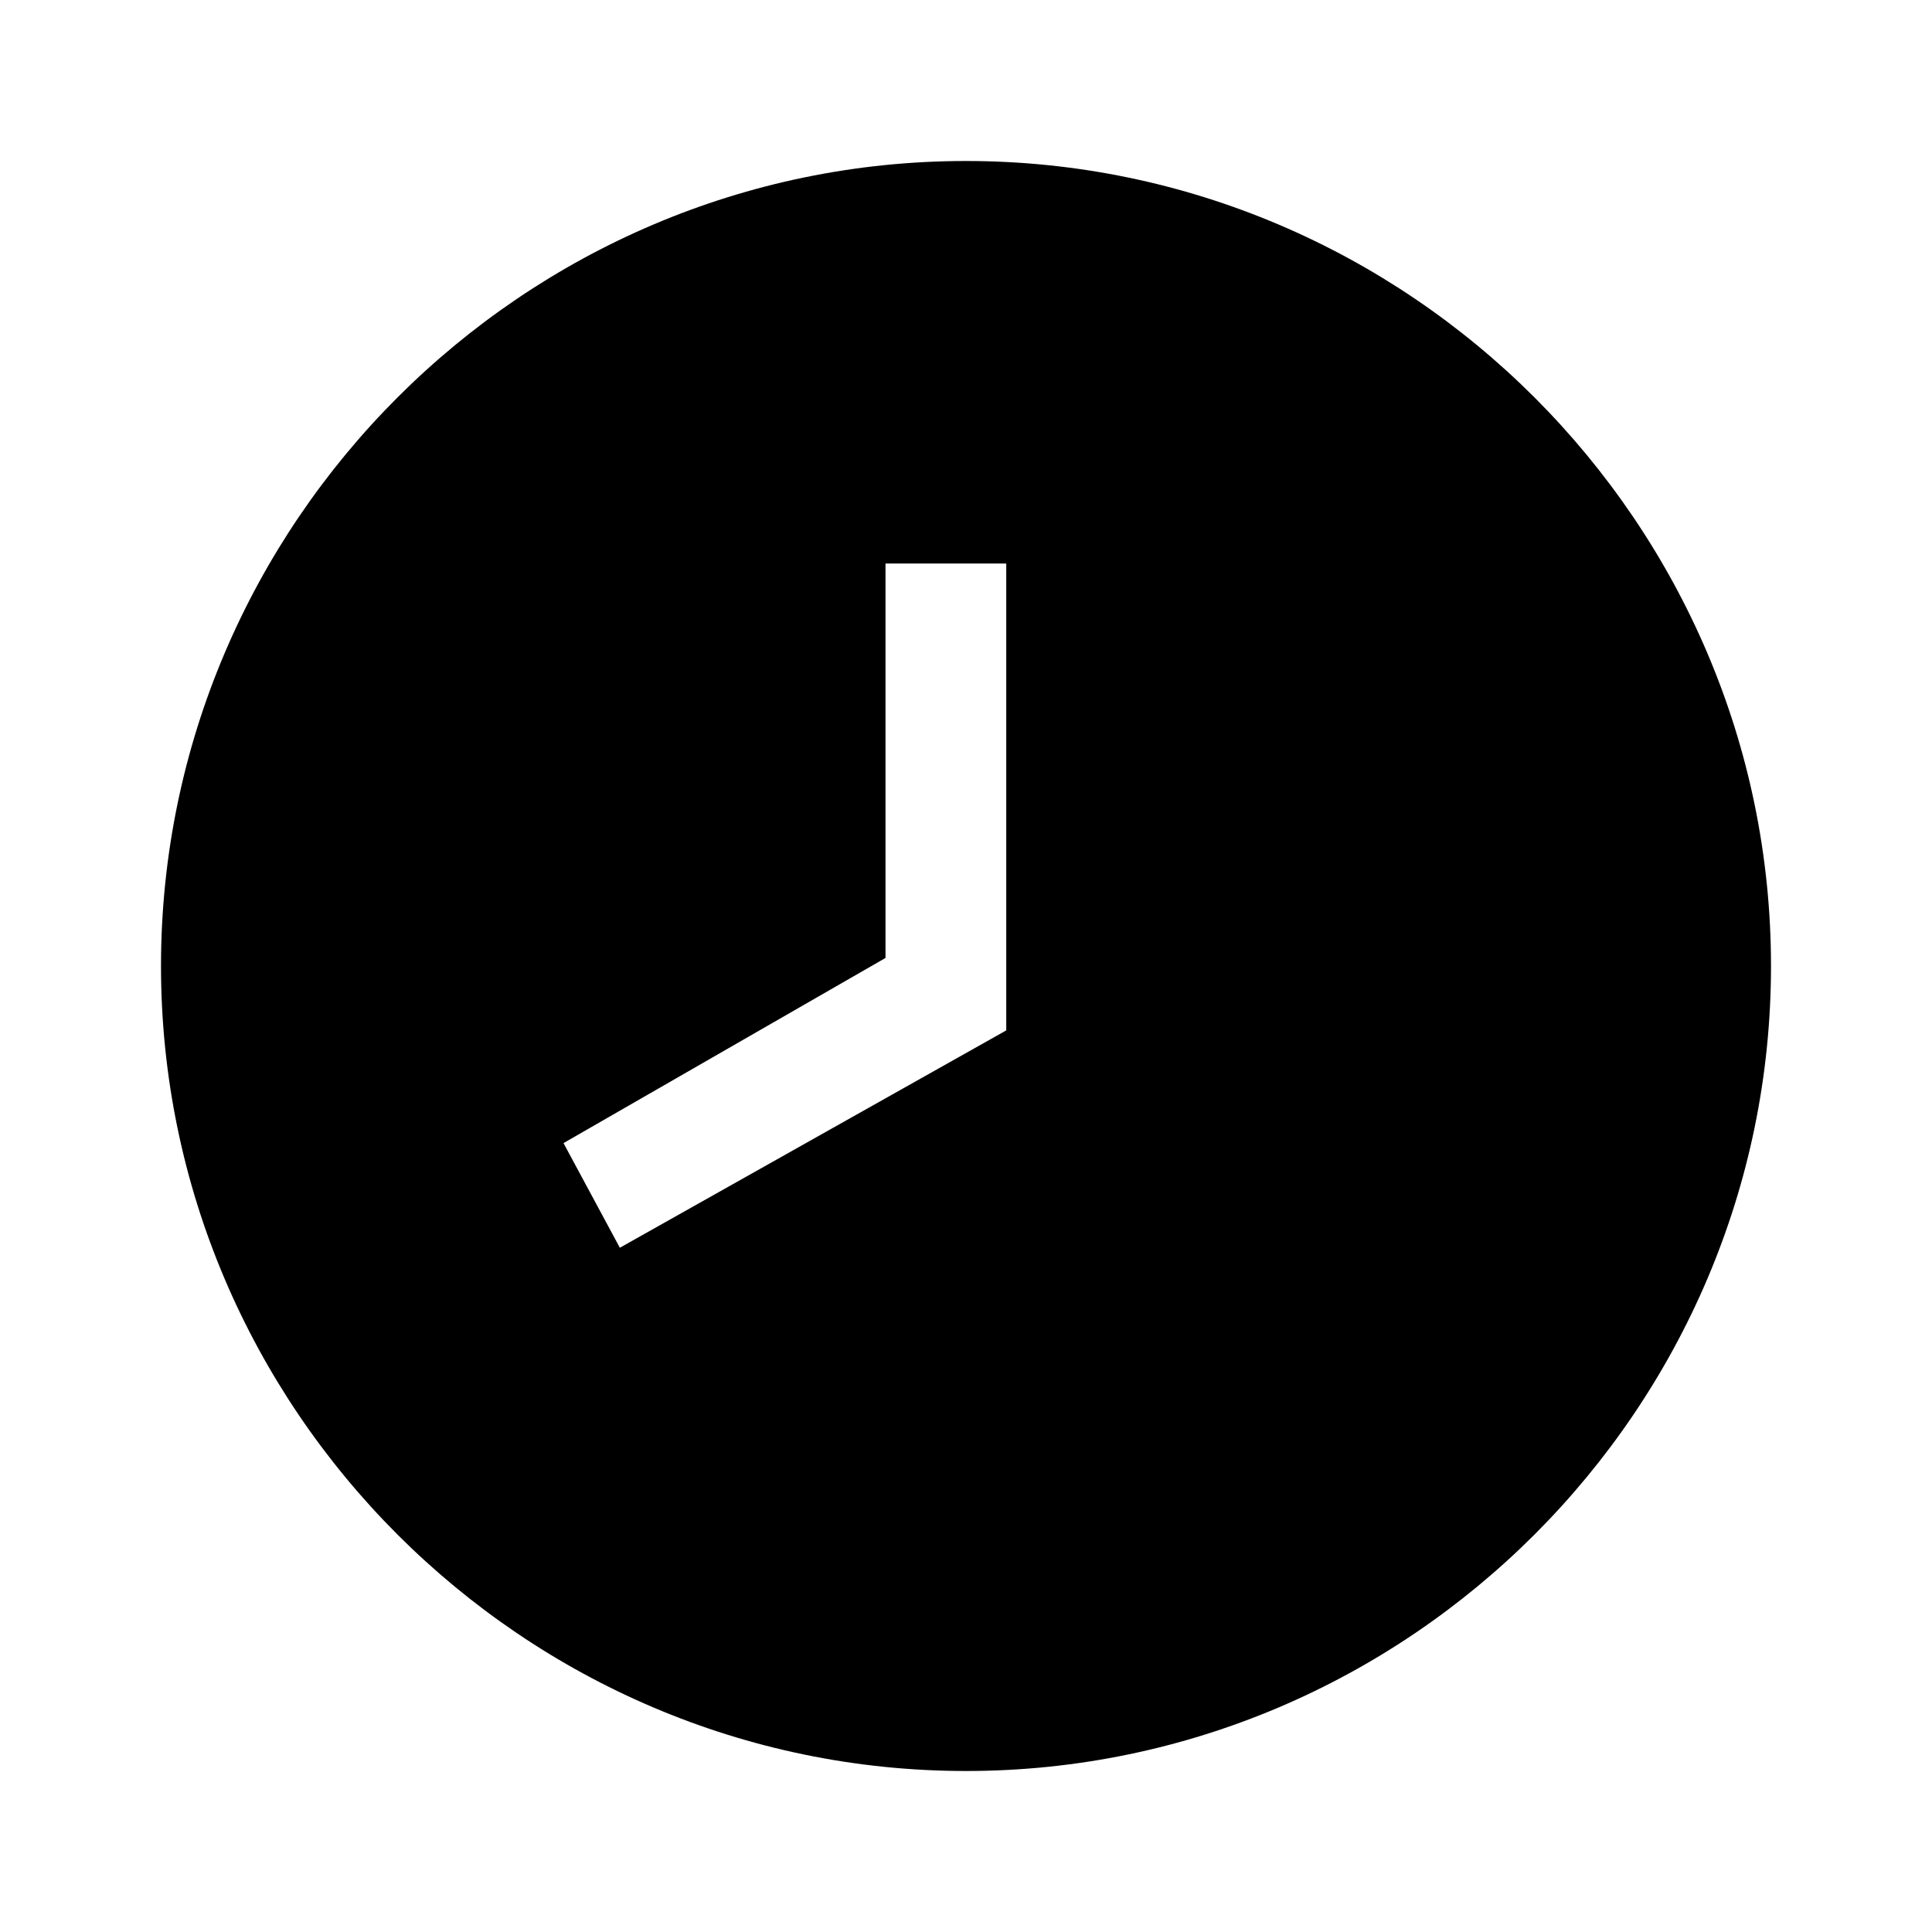
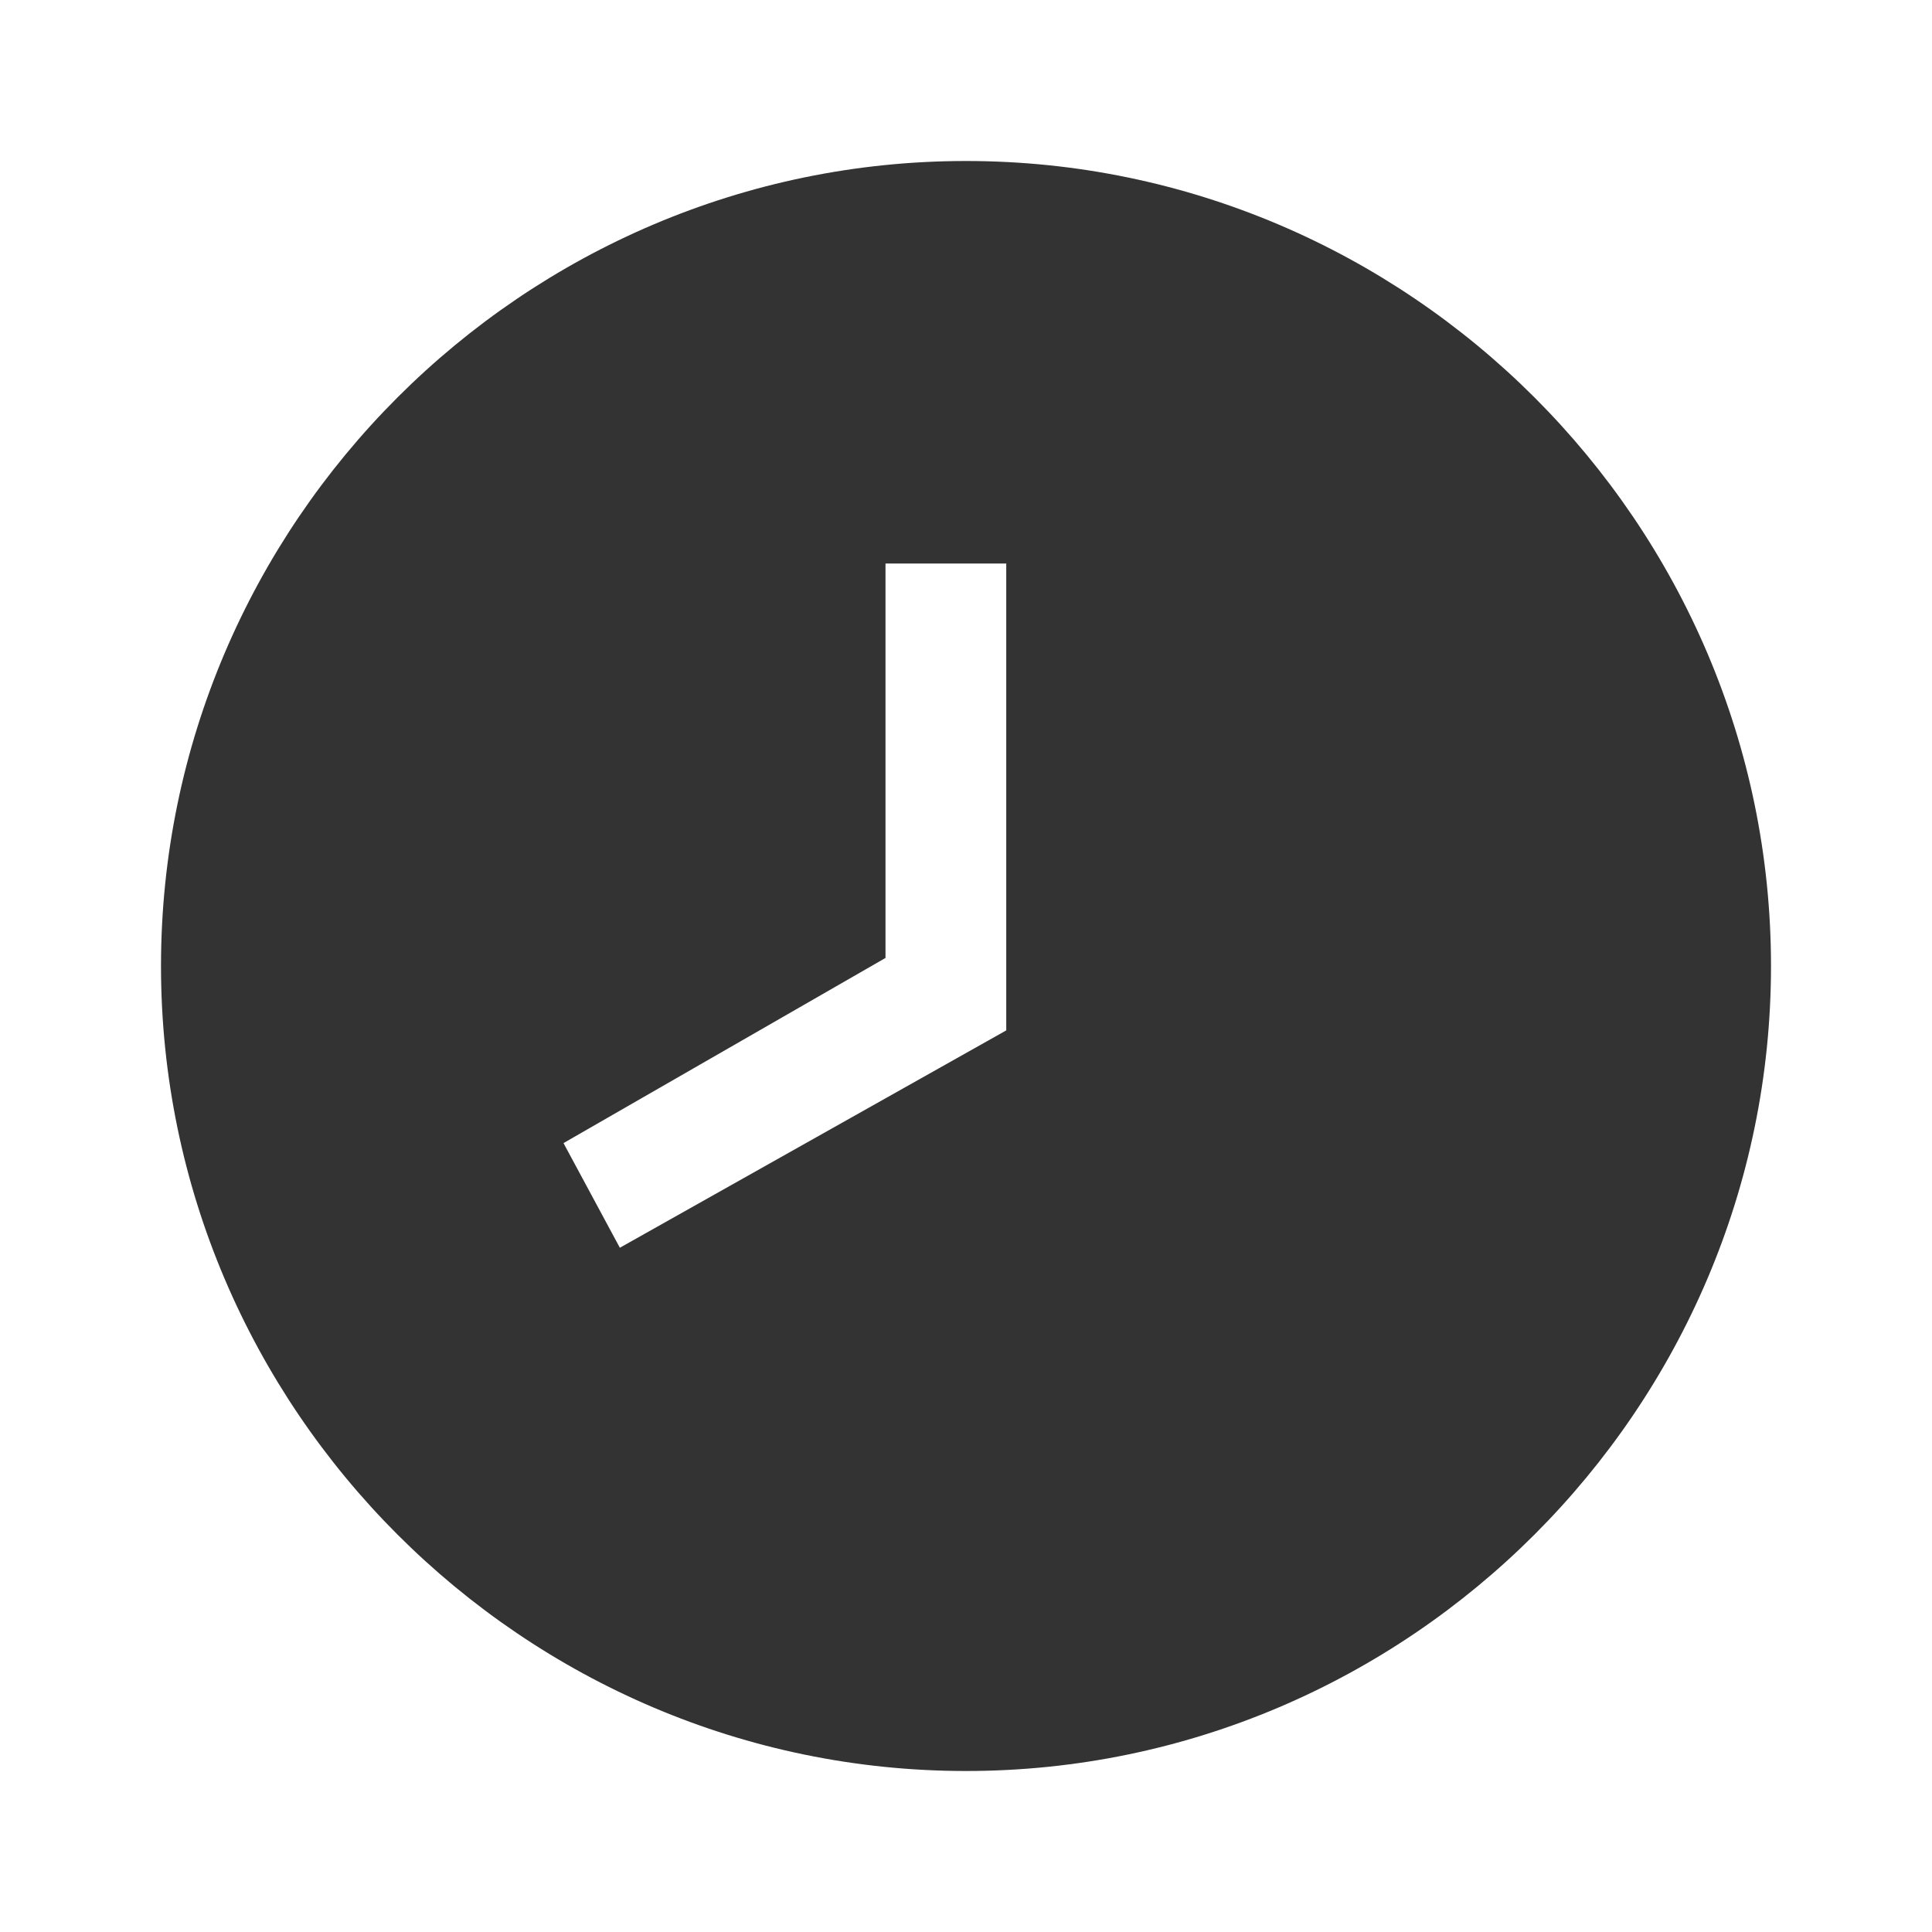
- <svg xmlns="http://www.w3.org/2000/svg" version="1.1" width="24" height="24" viewBox="0 0 24 24">
-   <path d="M12 2C6.5 2 2 6.5 2 12C2 17.5 6.5 22 12 22C17.5 22 22 17.5 22 12S17.5 2 12 2M7.7 15.5L7 14.2L11 11.9V7H12.5V12.8L7.7 15.5Z" />
+ <svg xmlns="http://www.w3.org/2000/svg" version="1.2" viewBox="0 0 24 24" width="24" height="24">
+   <style>
+ 		.s0 { fill: #333333 } 
+ 	</style>
+   <path id="Layer" fill-rule="evenodd" class="s0" d="m22 12c0 5.5-4.5 10-10 10-5.5 0-10-4.5-10-10 0-5.5 4.5-10 10-10 5.5 0 10 4.5 10 10zm-9.5 0.8v-5.8h-1.5v4.9l-4 2.3 0.7 1.3z" />
</svg>
